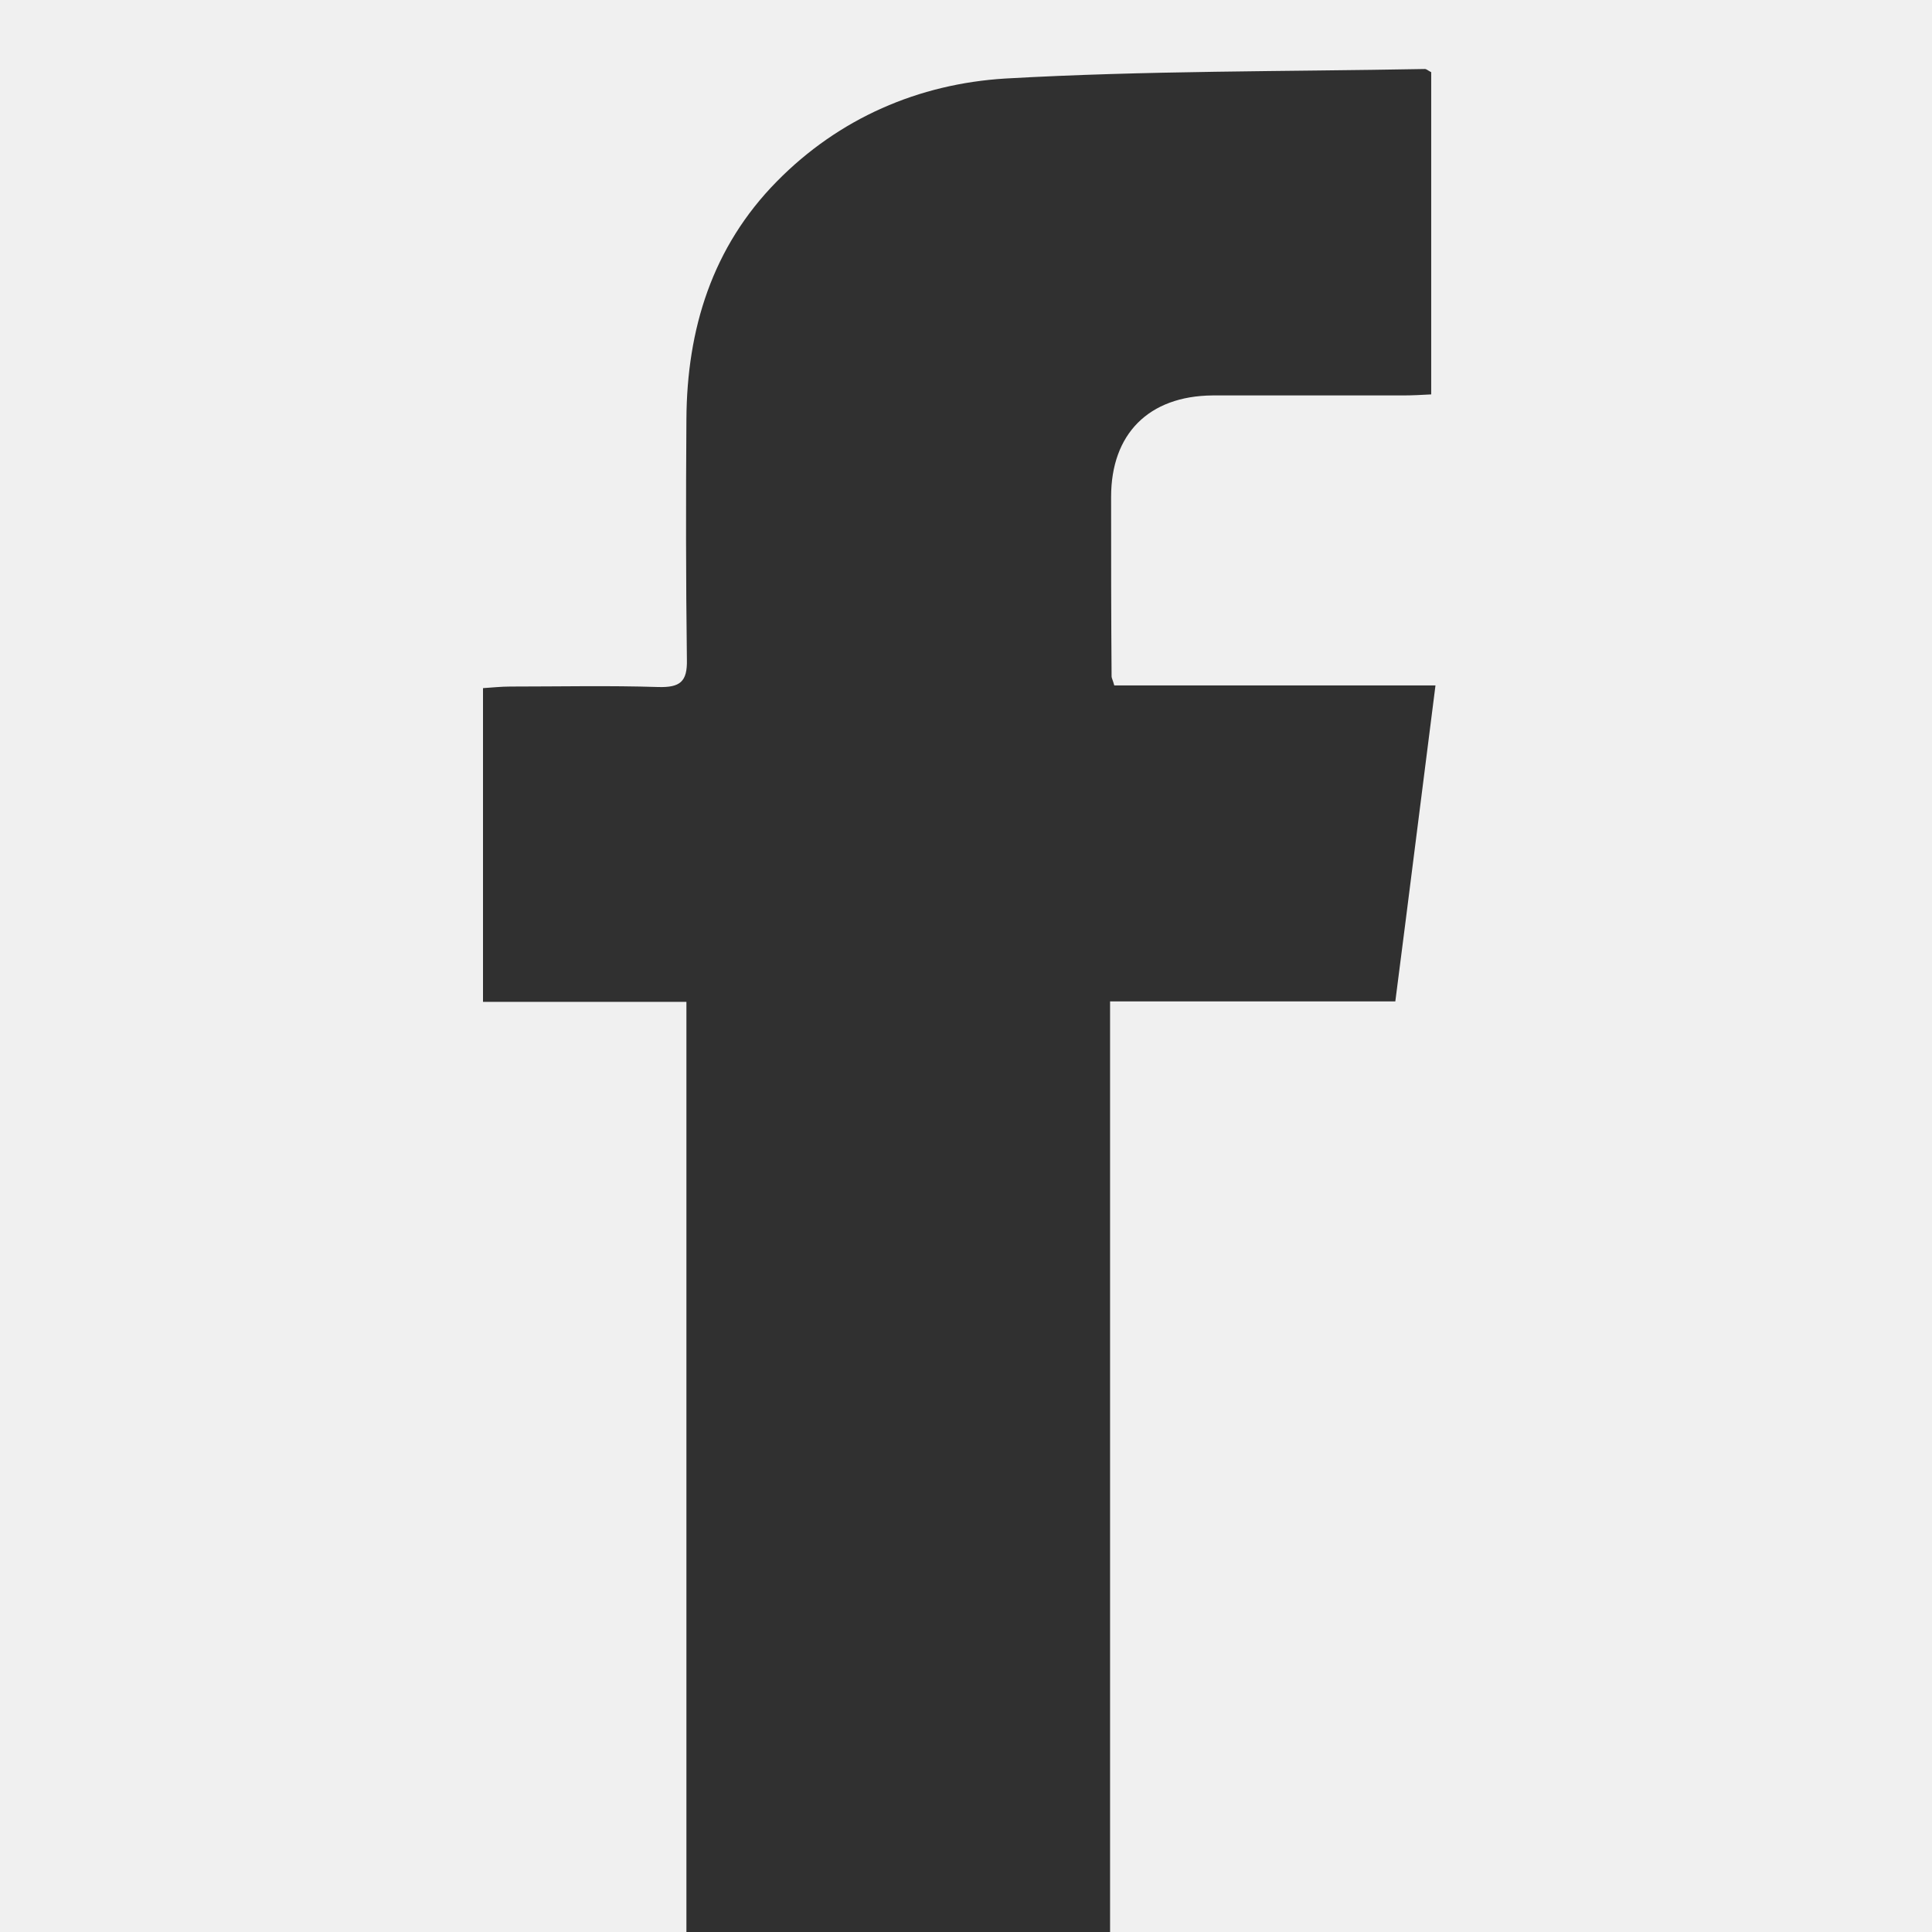
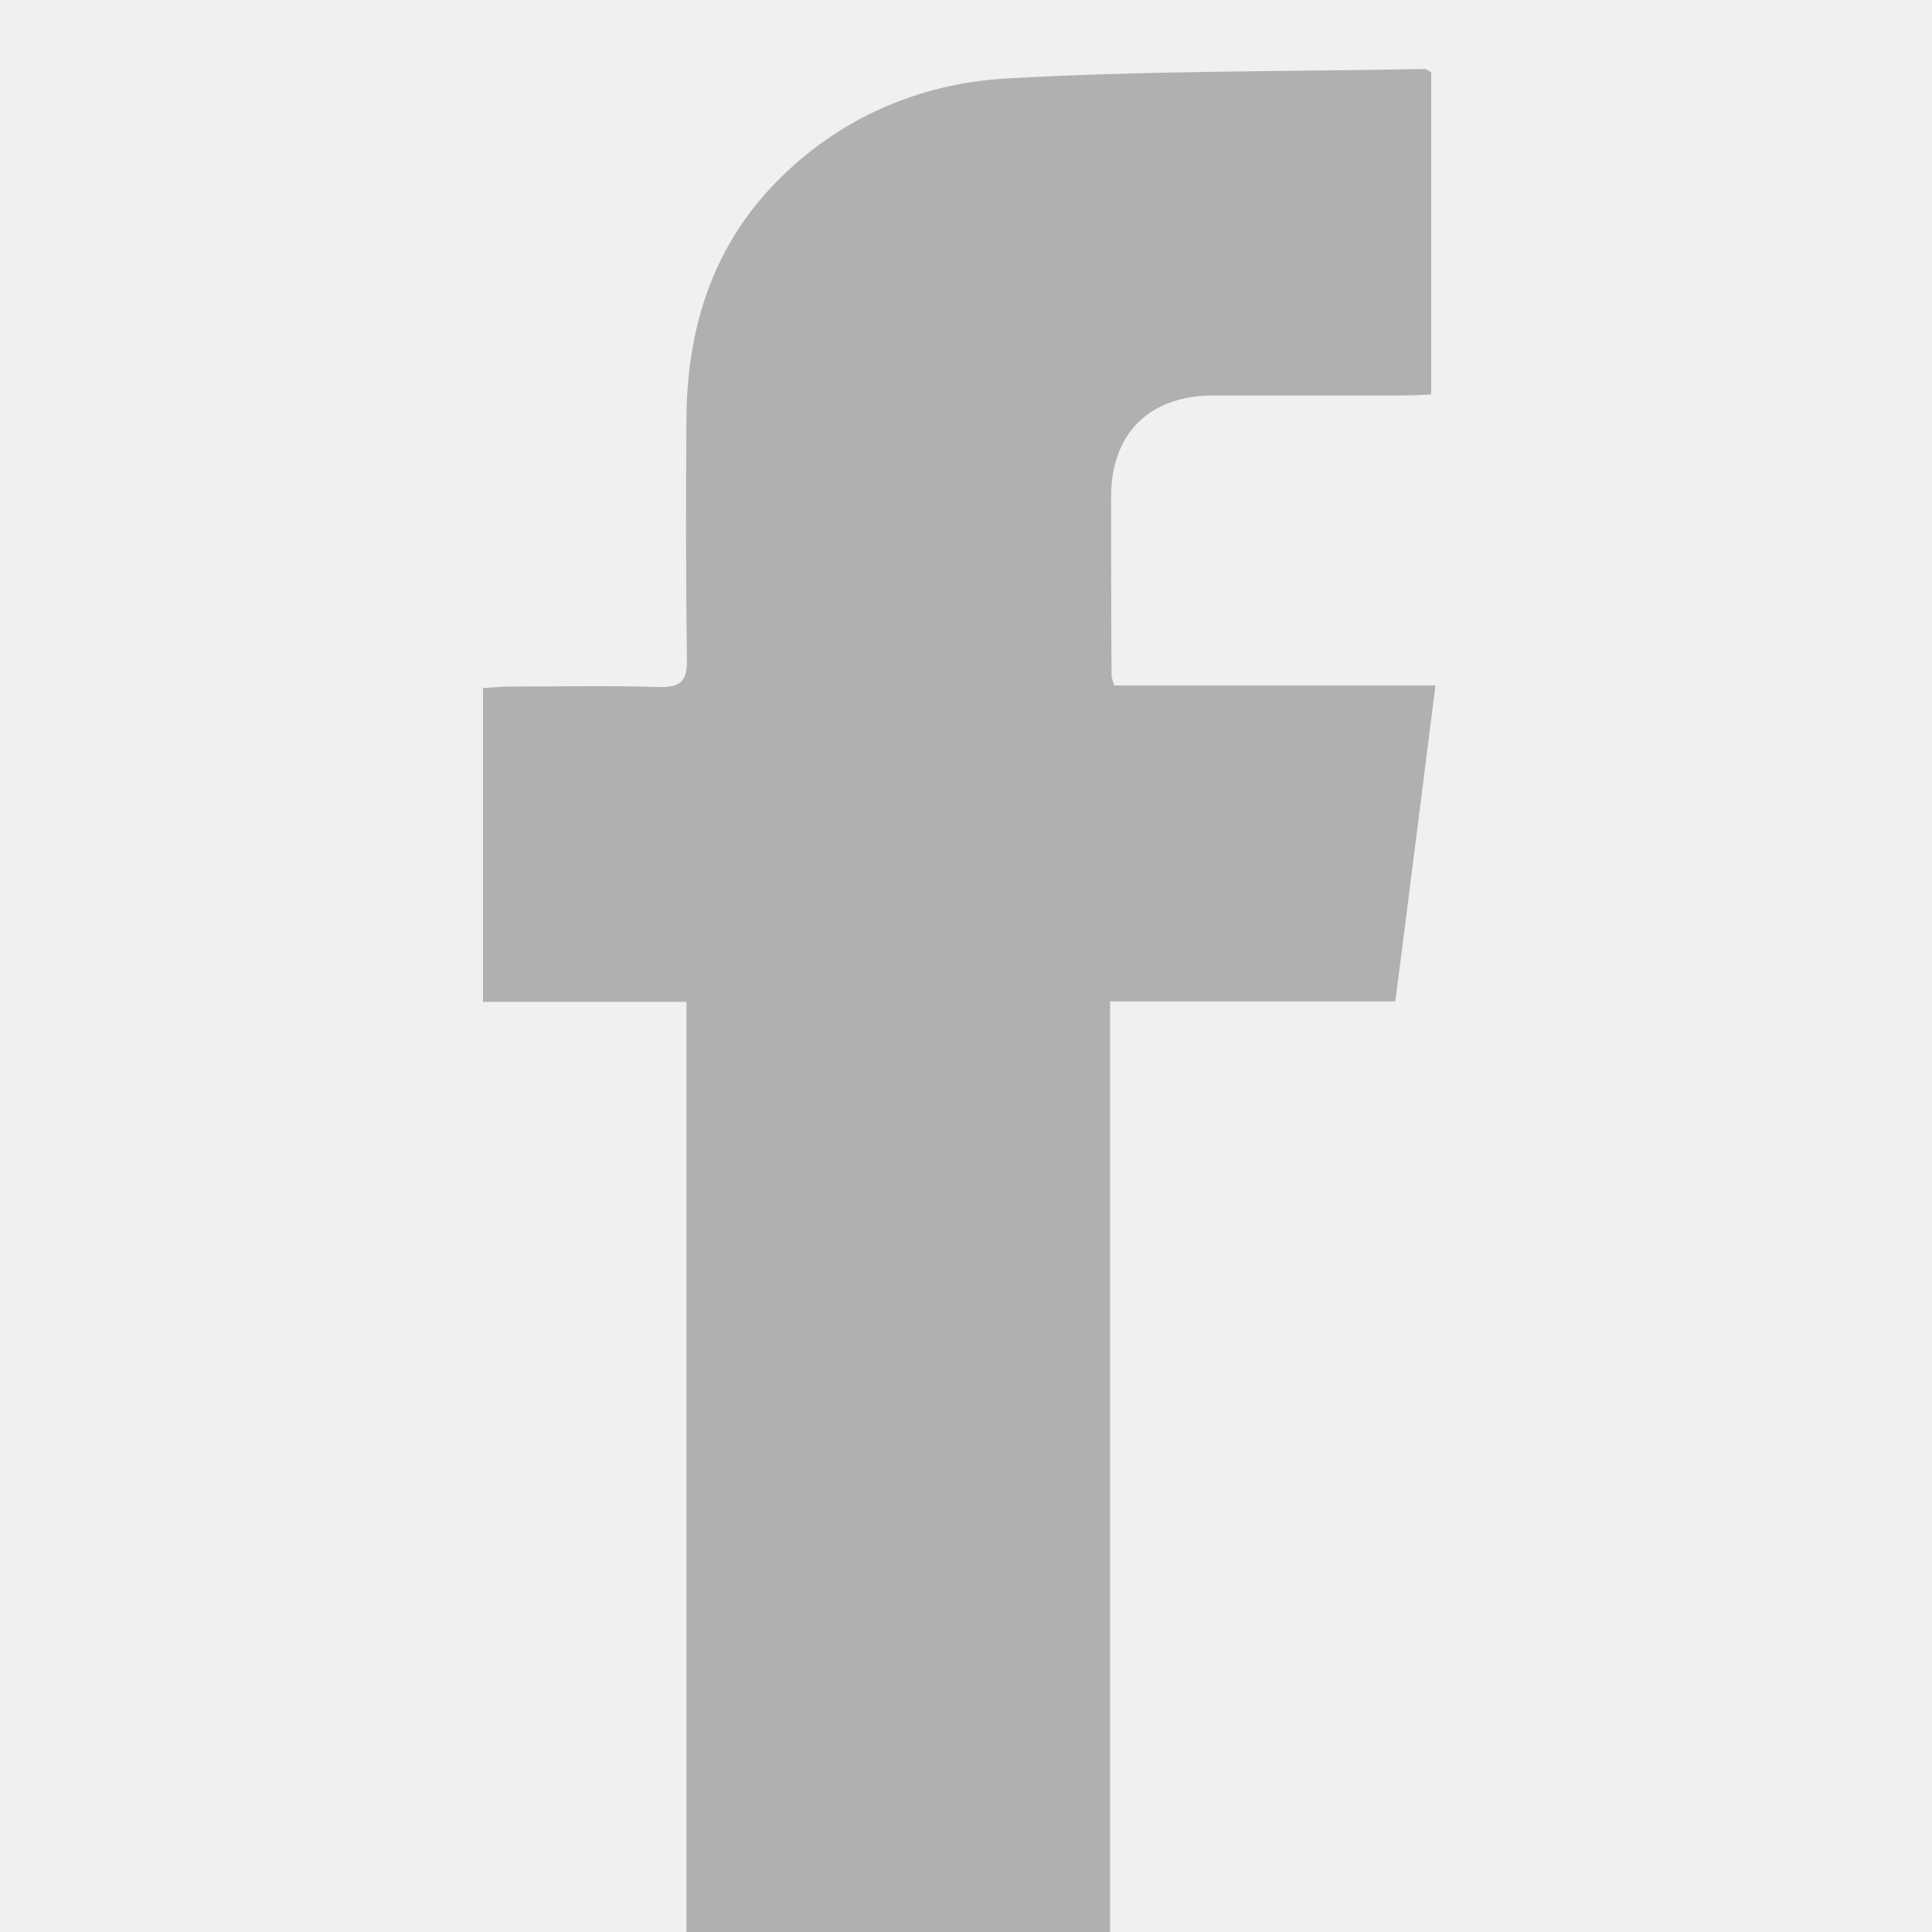
<svg xmlns="http://www.w3.org/2000/svg" width="28" height="28" viewBox="0 0 28 28" fill="none">
-   <g clip-path="url(#clip0_2687_2180)">
-     <path d="M9.948 28.018C9.948 23.508 9.948 19.037 9.948 14.52C8.952 14.52 7.988 14.52 7 14.52C7 12.989 7 11.504 7 9.973C7.13 9.965 7.26 9.95 7.398 9.95C8.11 9.95 8.83 9.934 9.542 9.957C9.856 9.965 9.963 9.881 9.955 9.559C9.94 8.396 9.94 7.24 9.948 6.076C9.955 4.767 10.323 3.58 11.257 2.631C12.16 1.712 13.316 1.214 14.572 1.138C16.593 1.023 18.622 1.038 20.651 1C20.673 1 20.696 1.023 20.742 1.046C20.742 2.585 20.742 4.131 20.742 5.716C20.597 5.724 20.459 5.731 20.329 5.731C19.41 5.731 18.491 5.731 17.573 5.731C16.646 5.739 16.103 6.29 16.103 7.201C16.103 8.066 16.103 8.939 16.11 9.804C16.11 9.827 16.126 9.85 16.149 9.934C17.665 9.934 19.196 9.934 20.804 9.934C20.605 11.489 20.421 12.974 20.222 14.513C18.836 14.513 17.481 14.513 16.088 14.513C16.088 19.045 16.088 23.531 16.088 28.033C14.028 28.018 12.022 28.018 9.948 28.018Z" fill="#303030" />
+   <g clip-path="url(#clip0_2687_2178)">
+     <path d="M9.948 28.018C9.948 23.508 9.948 19.037 9.948 14.52C8.952 14.52 7.988 14.52 7 14.52C7 12.989 7 11.504 7 9.973C7.13 9.965 7.26 9.95 7.398 9.95C8.11 9.95 8.83 9.934 9.542 9.957C9.856 9.965 9.963 9.881 9.955 9.559C9.94 8.396 9.94 7.24 9.948 6.076C9.955 4.767 10.323 3.58 11.257 2.631C12.16 1.712 13.316 1.214 14.572 1.138C16.593 1.023 18.622 1.038 20.651 1C20.673 1 20.696 1.023 20.742 1.046C20.742 2.585 20.742 4.131 20.742 5.716C20.597 5.724 20.459 5.731 20.329 5.731C19.41 5.731 18.491 5.731 17.573 5.731C16.646 5.739 16.103 6.29 16.103 7.201C16.103 8.066 16.103 8.939 16.11 9.804C16.11 9.827 16.126 9.85 16.149 9.934C17.665 9.934 19.196 9.934 20.804 9.934C20.605 11.489 20.421 12.974 20.222 14.513C18.836 14.513 17.481 14.513 16.088 14.513C16.088 19.045 16.088 23.531 16.088 28.033C14.028 28.018 12.022 28.018 9.948 28.018Z" fill="#B0B0B0" />
  </g>
  <defs>
-     <clipPath id="clip0_2687_2180">
+     <clipPath id="clip0_2687_2178">
      <rect width="28" height="28" fill="white" />
    </clipPath>
  </defs>
</svg>
